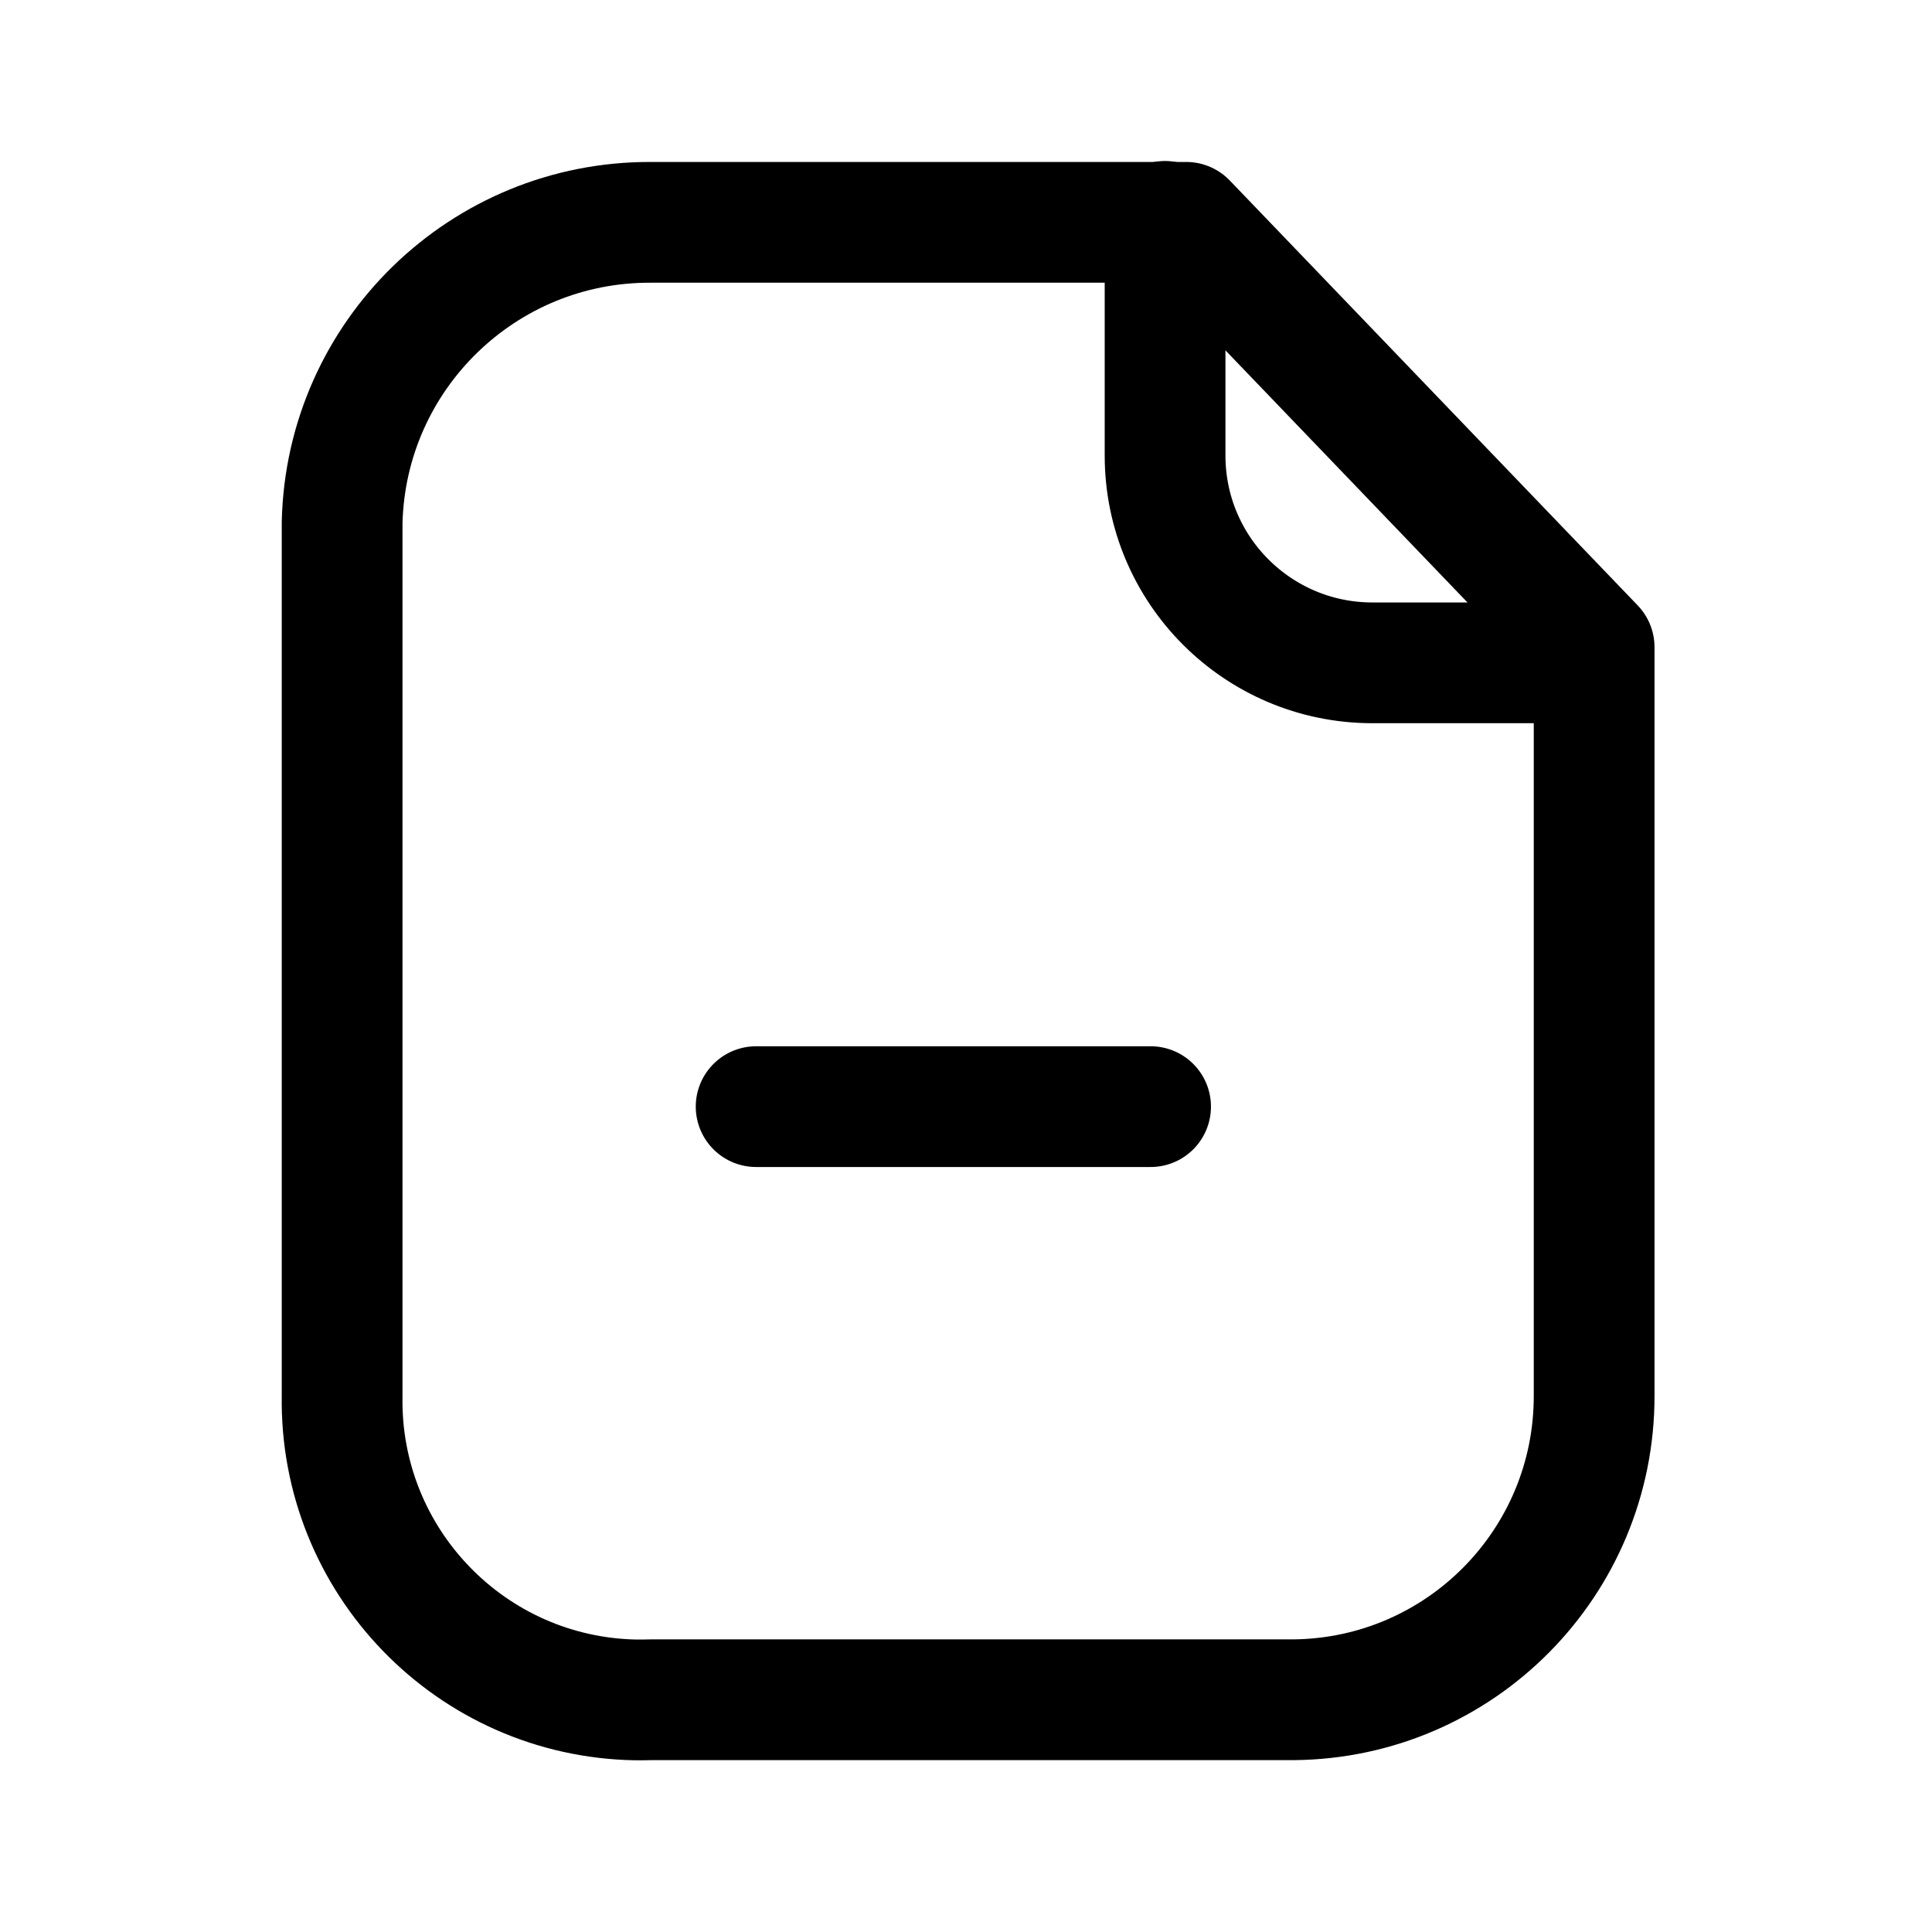
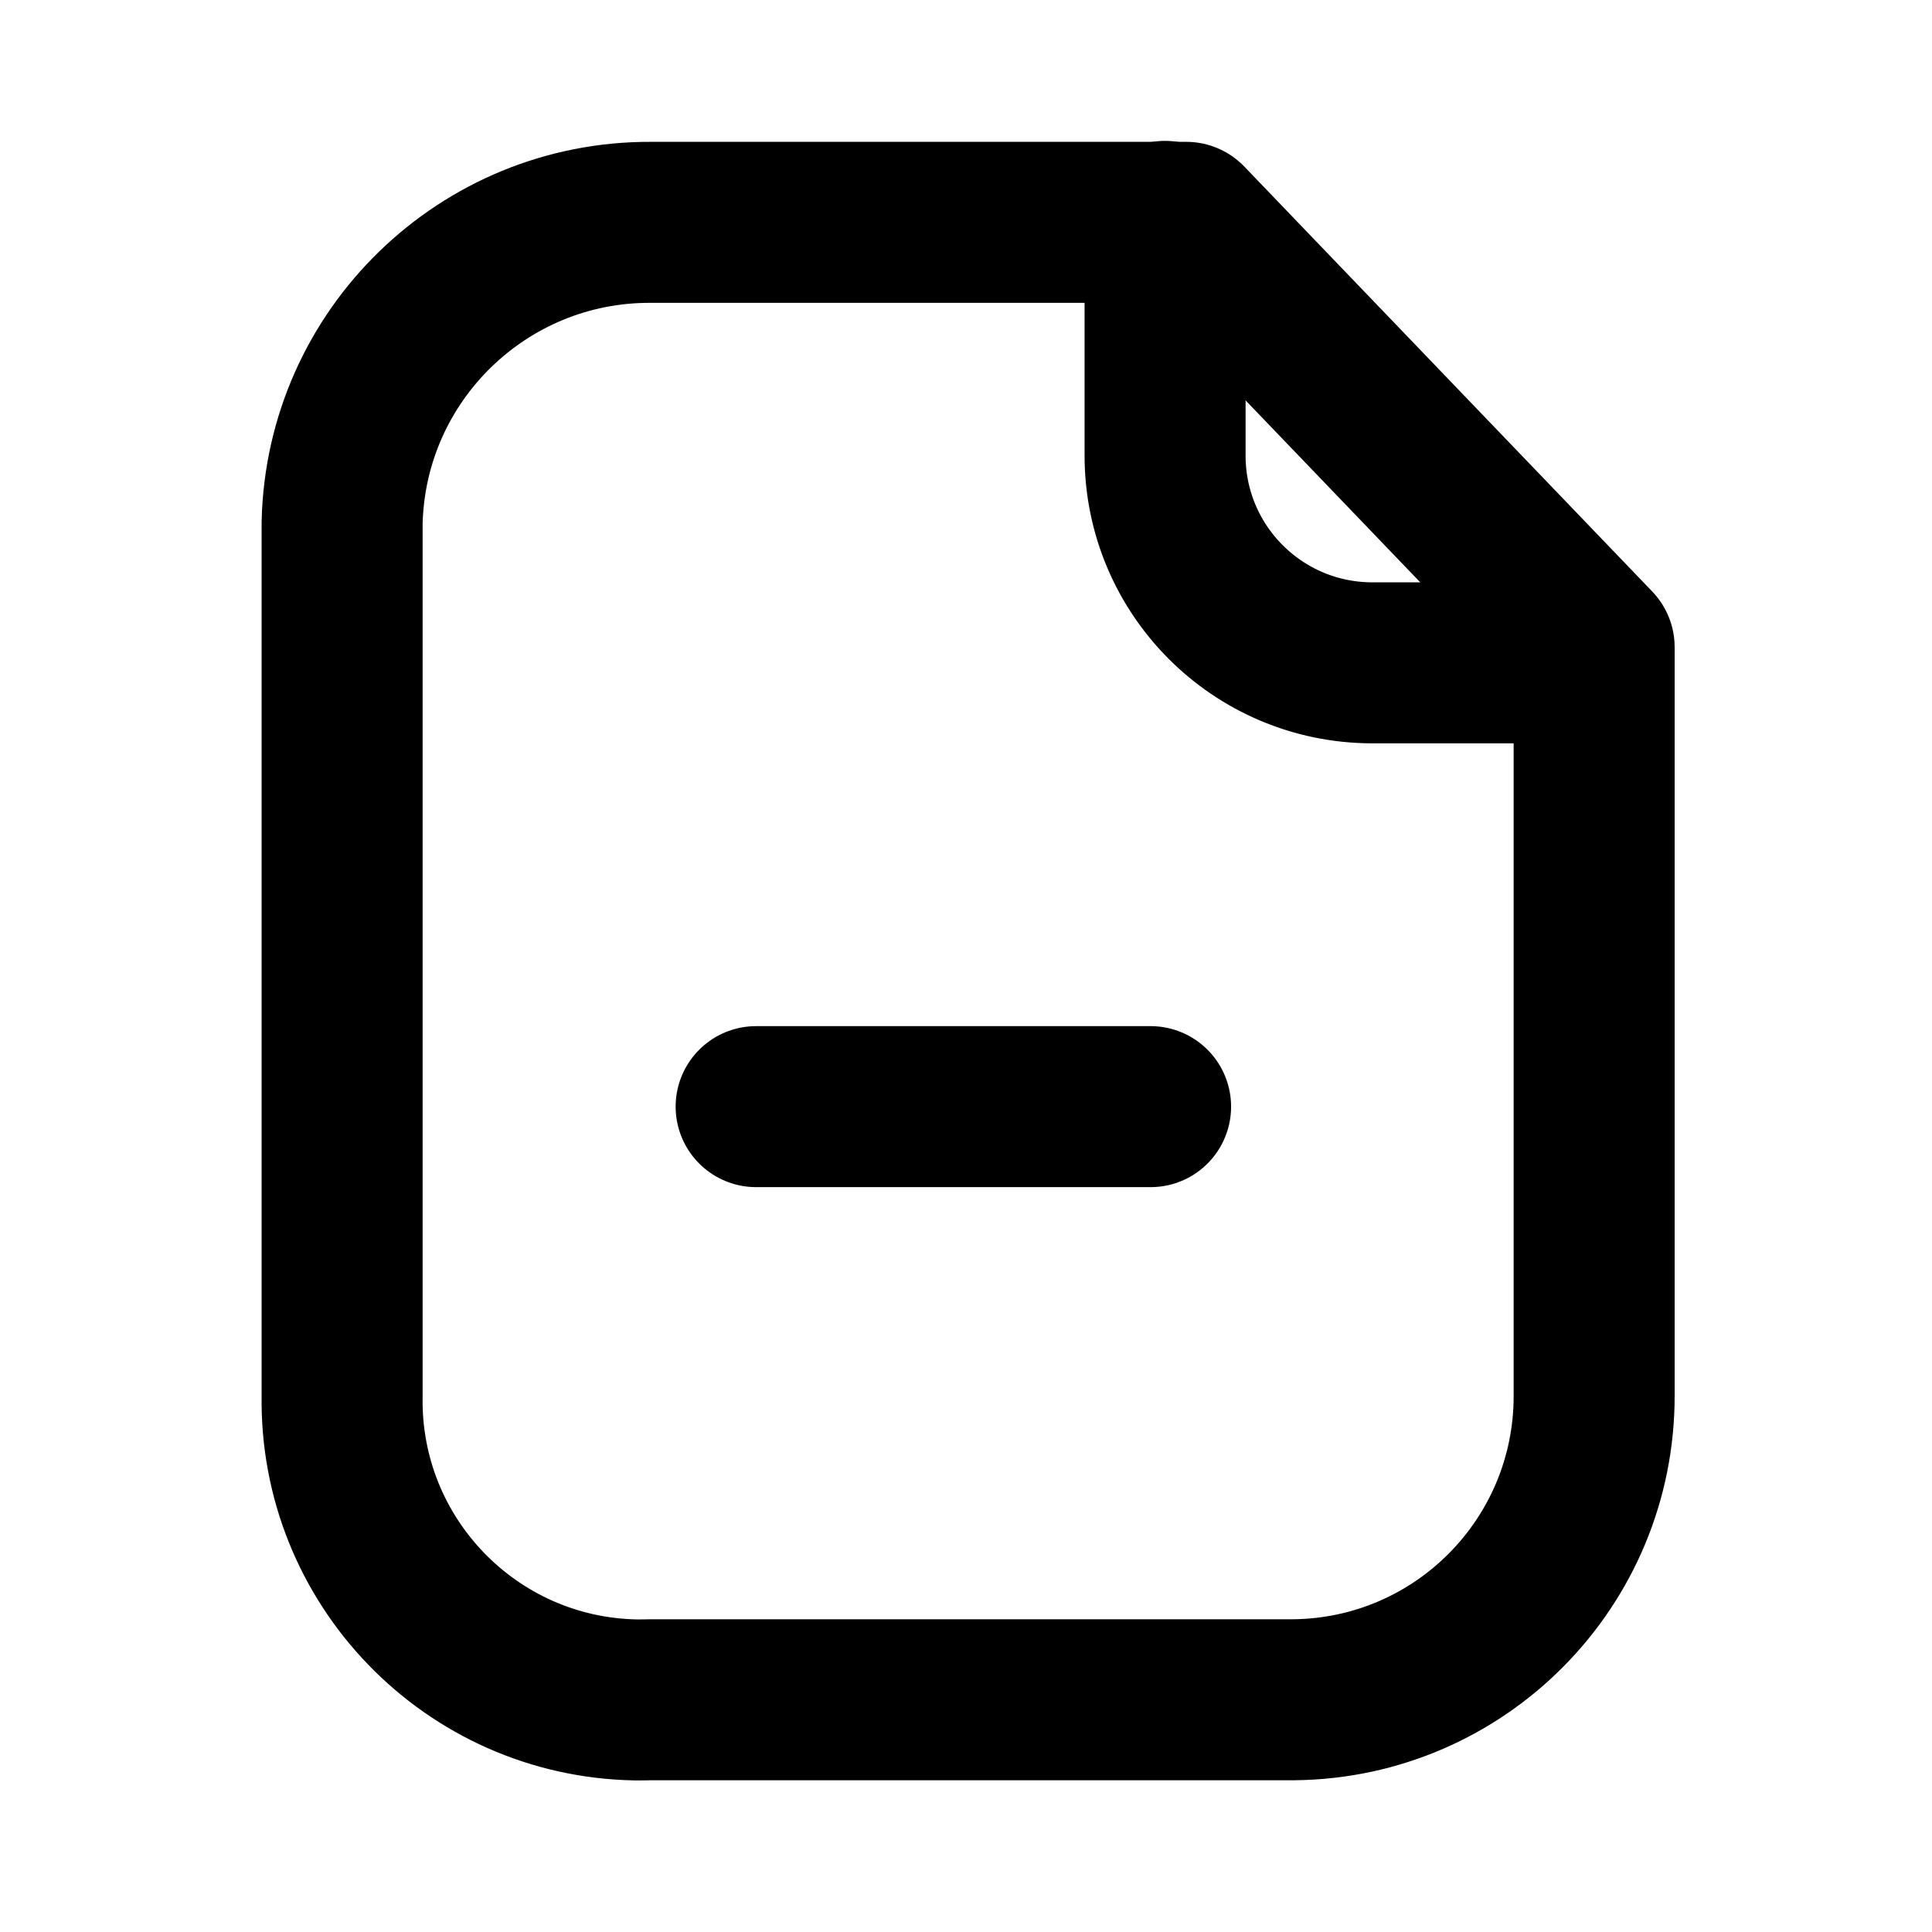
<svg xmlns="http://www.w3.org/2000/svg" width="24px" height="24px" viewBox="0 0 24 24" version="1.1">
-   <g id="Iconly/Light/Paper-Negative" stroke="#000000" stroke-width="1.5" fill="none" fill-rule="evenodd" stroke-linecap="round" stroke-linejoin="round">
-     <g id="Paper-Negative" transform="translate(3.5, 2)" stroke="#000000" stroke-width="1.5">
+   <g id="Iconly/Light/Paper-Negative" stroke="#000000" stroke-width="2" fill="none" fill-rule="evenodd" stroke-linecap="round" stroke-linejoin="round">
+     <g id="Paper-Negative" transform="translate(3.5, 2)" stroke="#000000" stroke-width="2">
      <path d="M11.236,0.762 L4.585,0.762 C2.505,0.753 0.799,2.411 0.75,4.491 L0.75,15.34 C0.716,17.39 2.349,19.081 4.399,19.117 C4.46,19.117 4.522,19.117 4.585,19.115 L12.572,19.115 C14.642,19.094 16.305,17.409 16.303,15.34 L16.303,6.04 L11.236,0.762 Z" id="Stroke-1" />
      <path d="M10.973,0.75 L10.973,3.659 C10.973,5.079 12.122,6.23 13.542,6.234 L16.296,6.234" id="Stroke-3" />
      <line x1="10.793" y1="11.747" x2="5.893" y2="11.747" id="Stroke-5" />
    </g>
  </g>
</svg>
